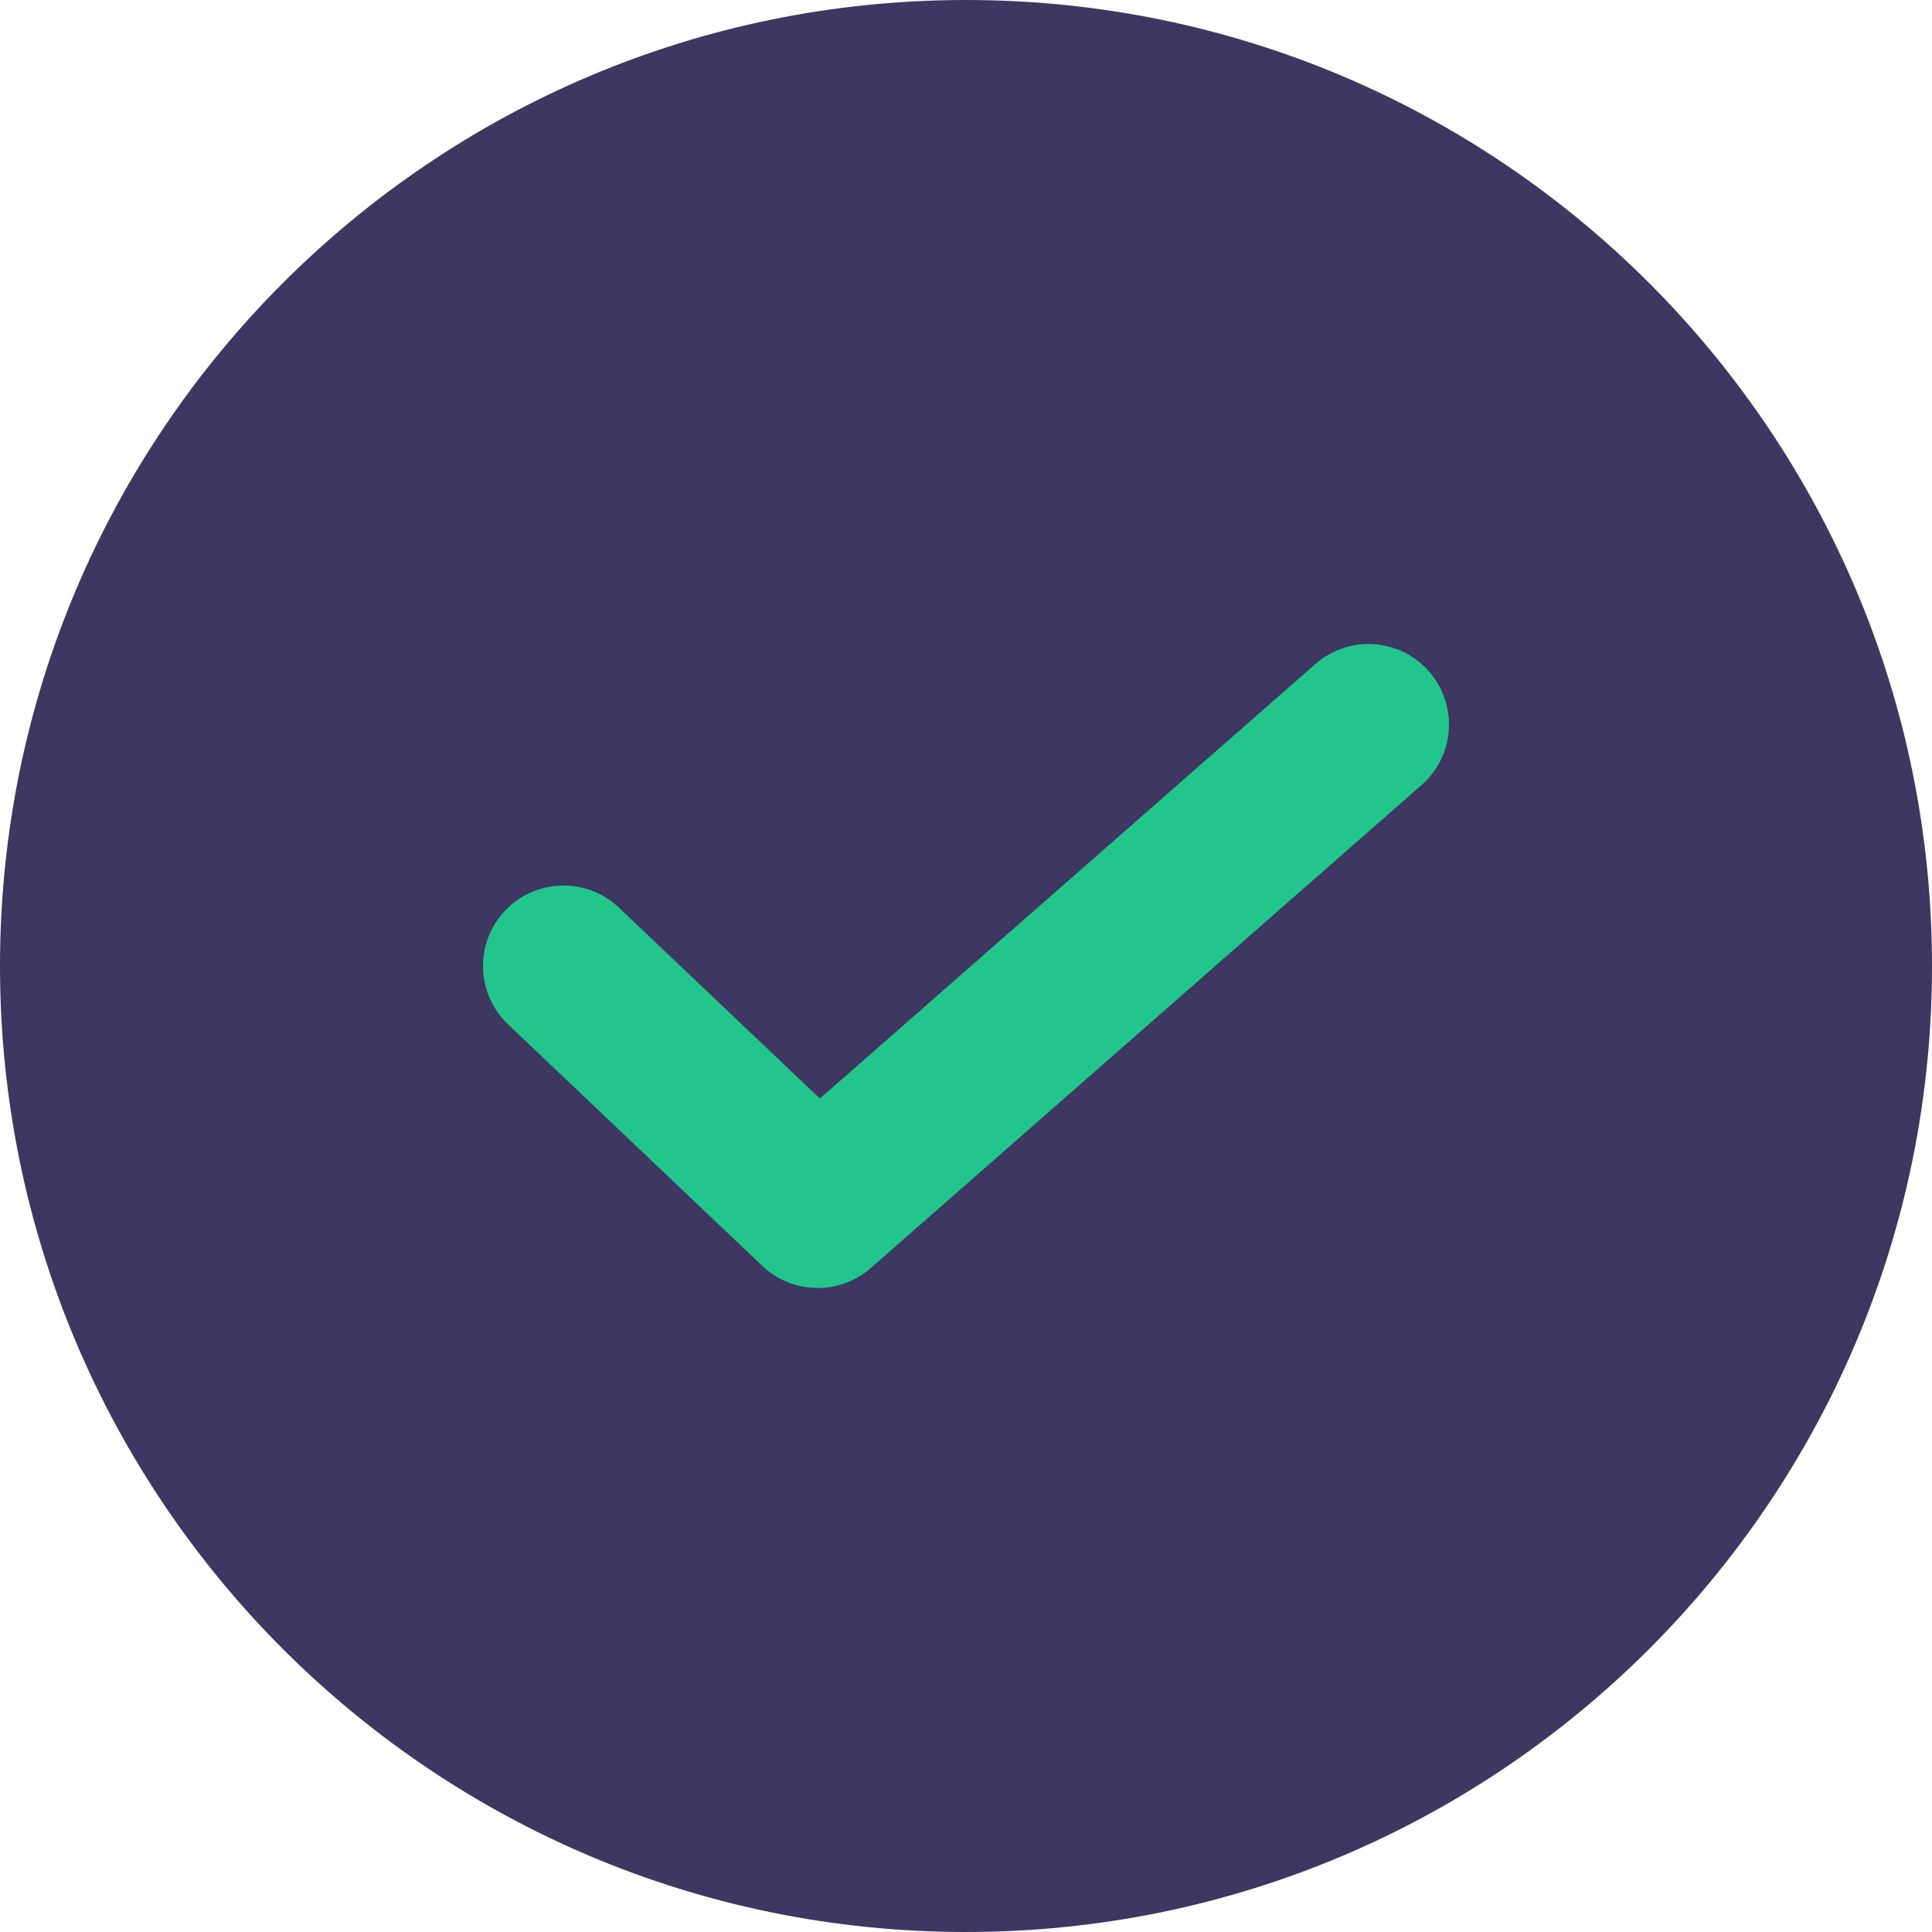
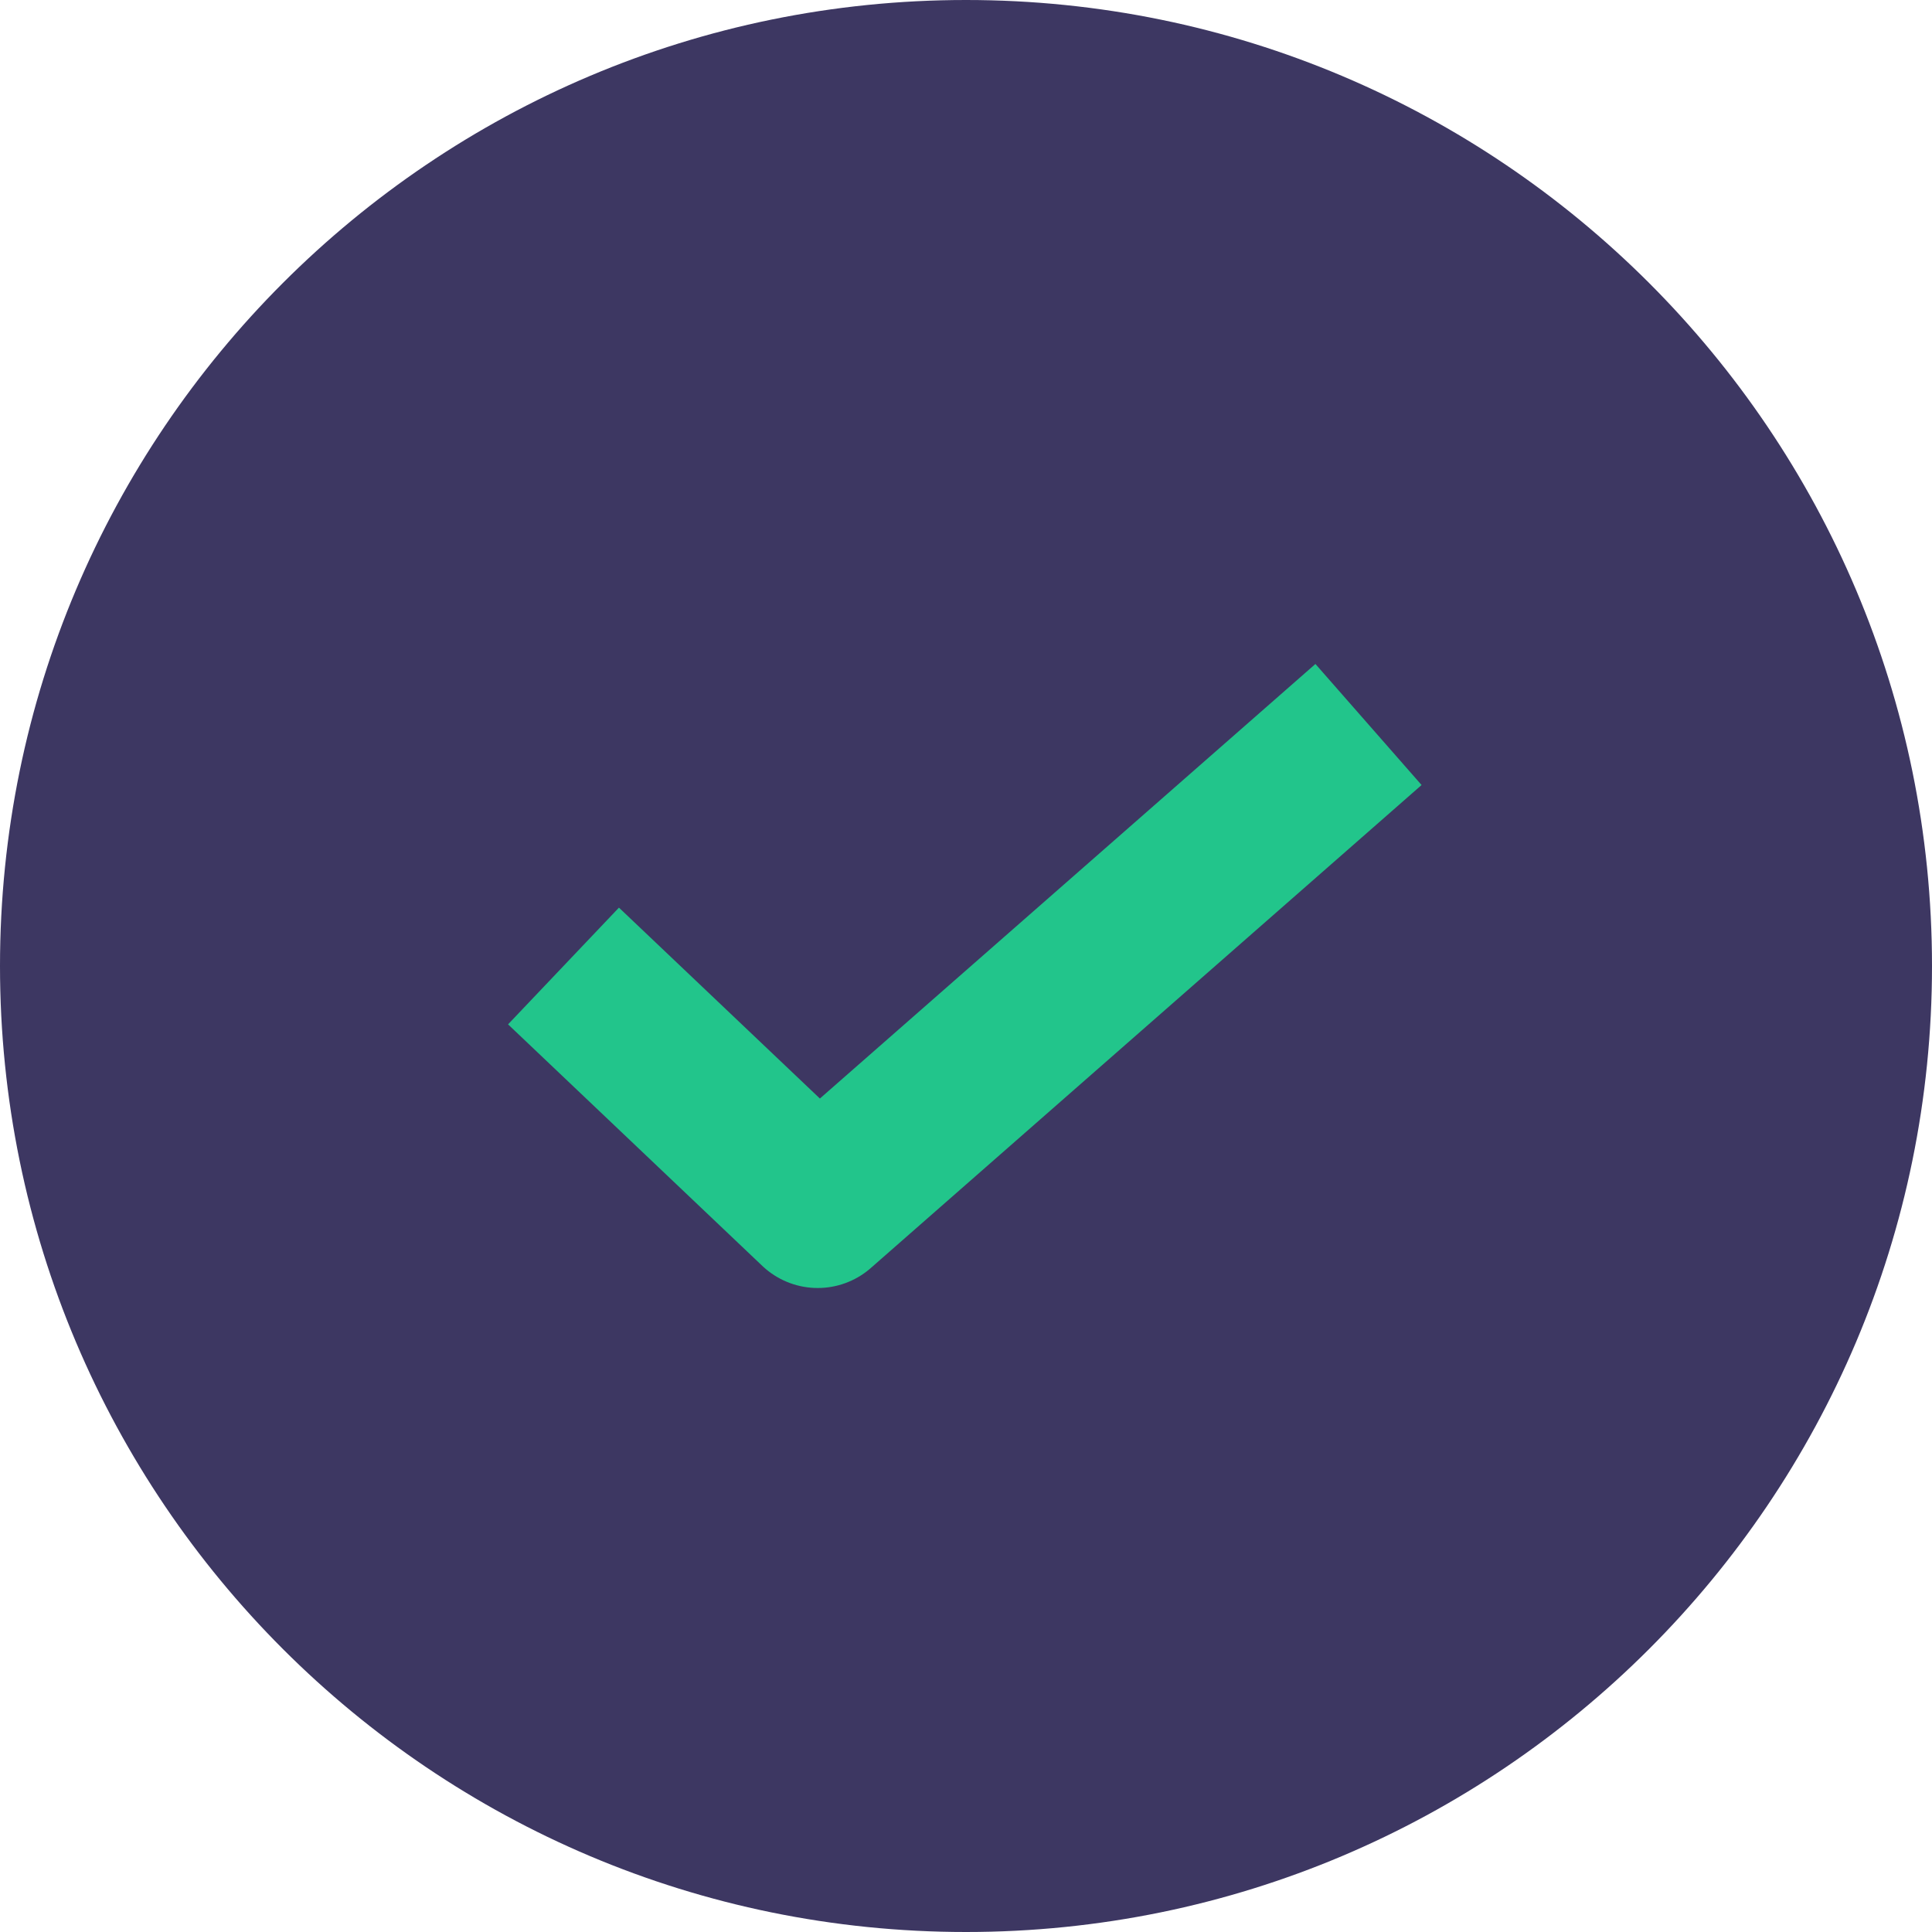
<svg xmlns="http://www.w3.org/2000/svg" width="24" height="24" viewBox="0 0 24 24" fill="none">
  <circle cx="12" cy="12" r="12" fill="#3D3762" />
-   <path d="M7 12L10.158 15L17 9" stroke="#22C58B" stroke-width="2" stroke-linecap="round" stroke-linejoin="round" />
+   <path d="M7 12L10.158 15L17 9" stroke="#22C58B" stroke-width="2" strokeLinecap="round" stroke-linejoin="round" />
</svg>
